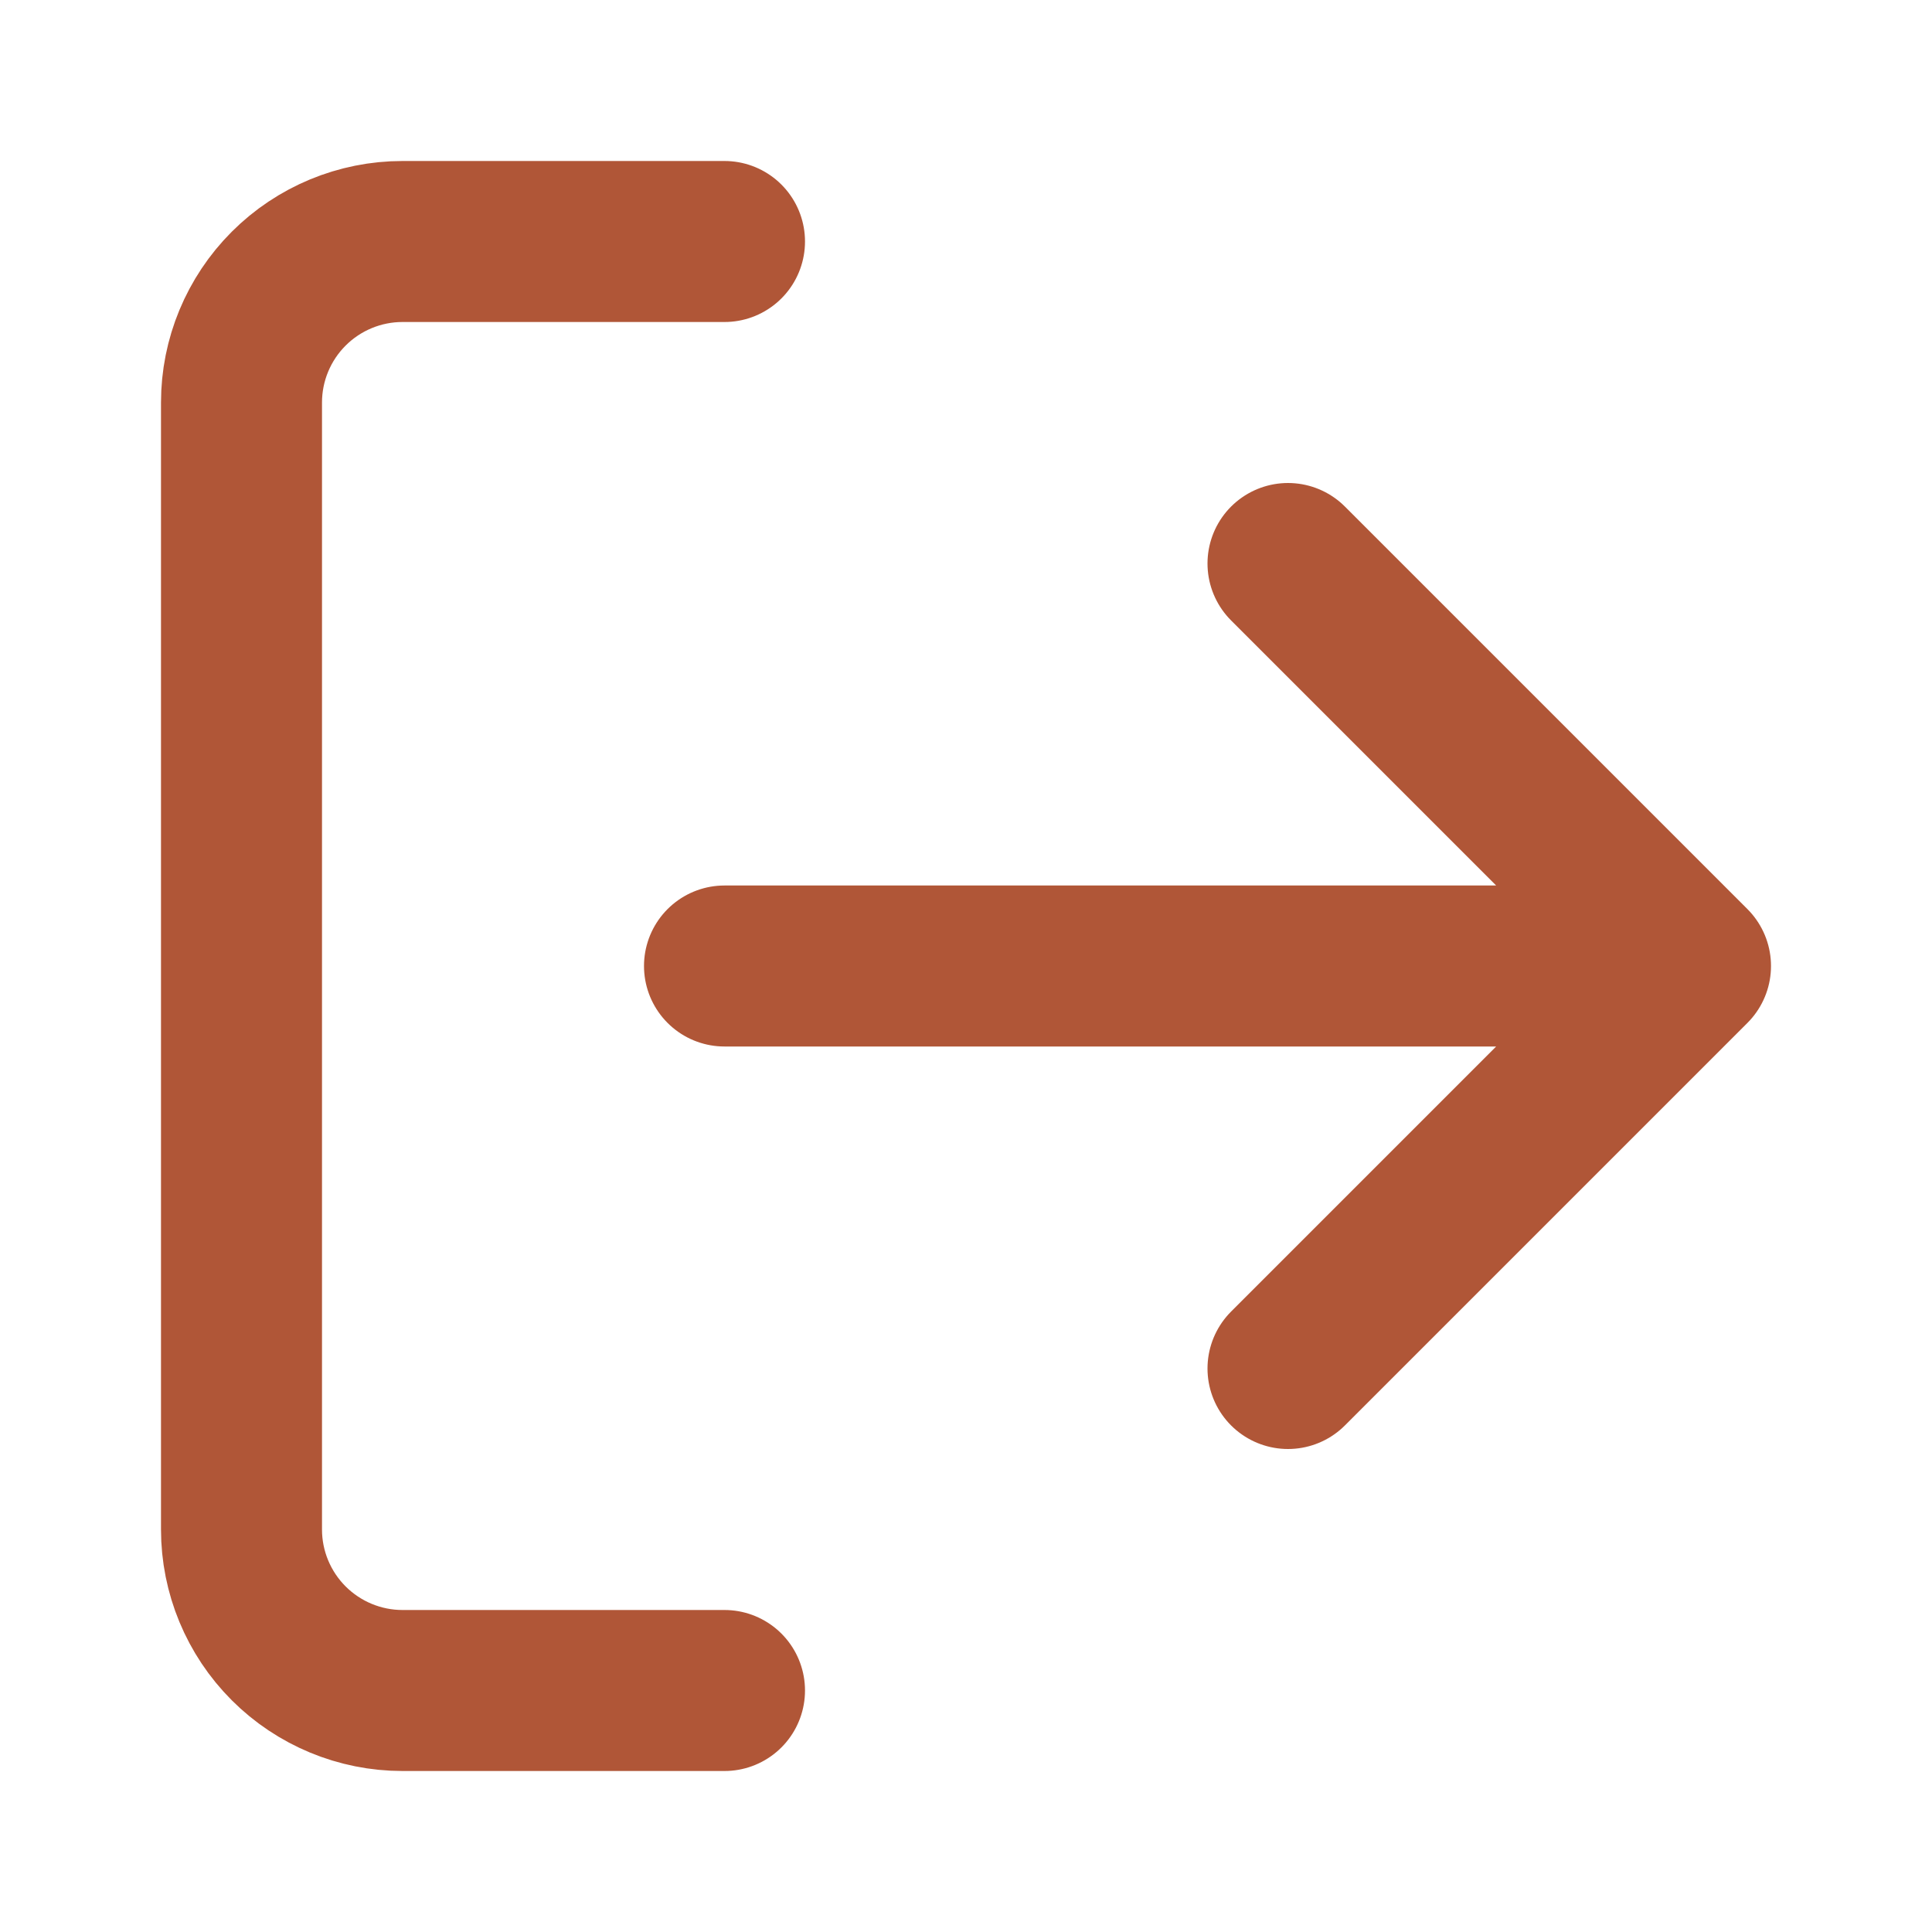
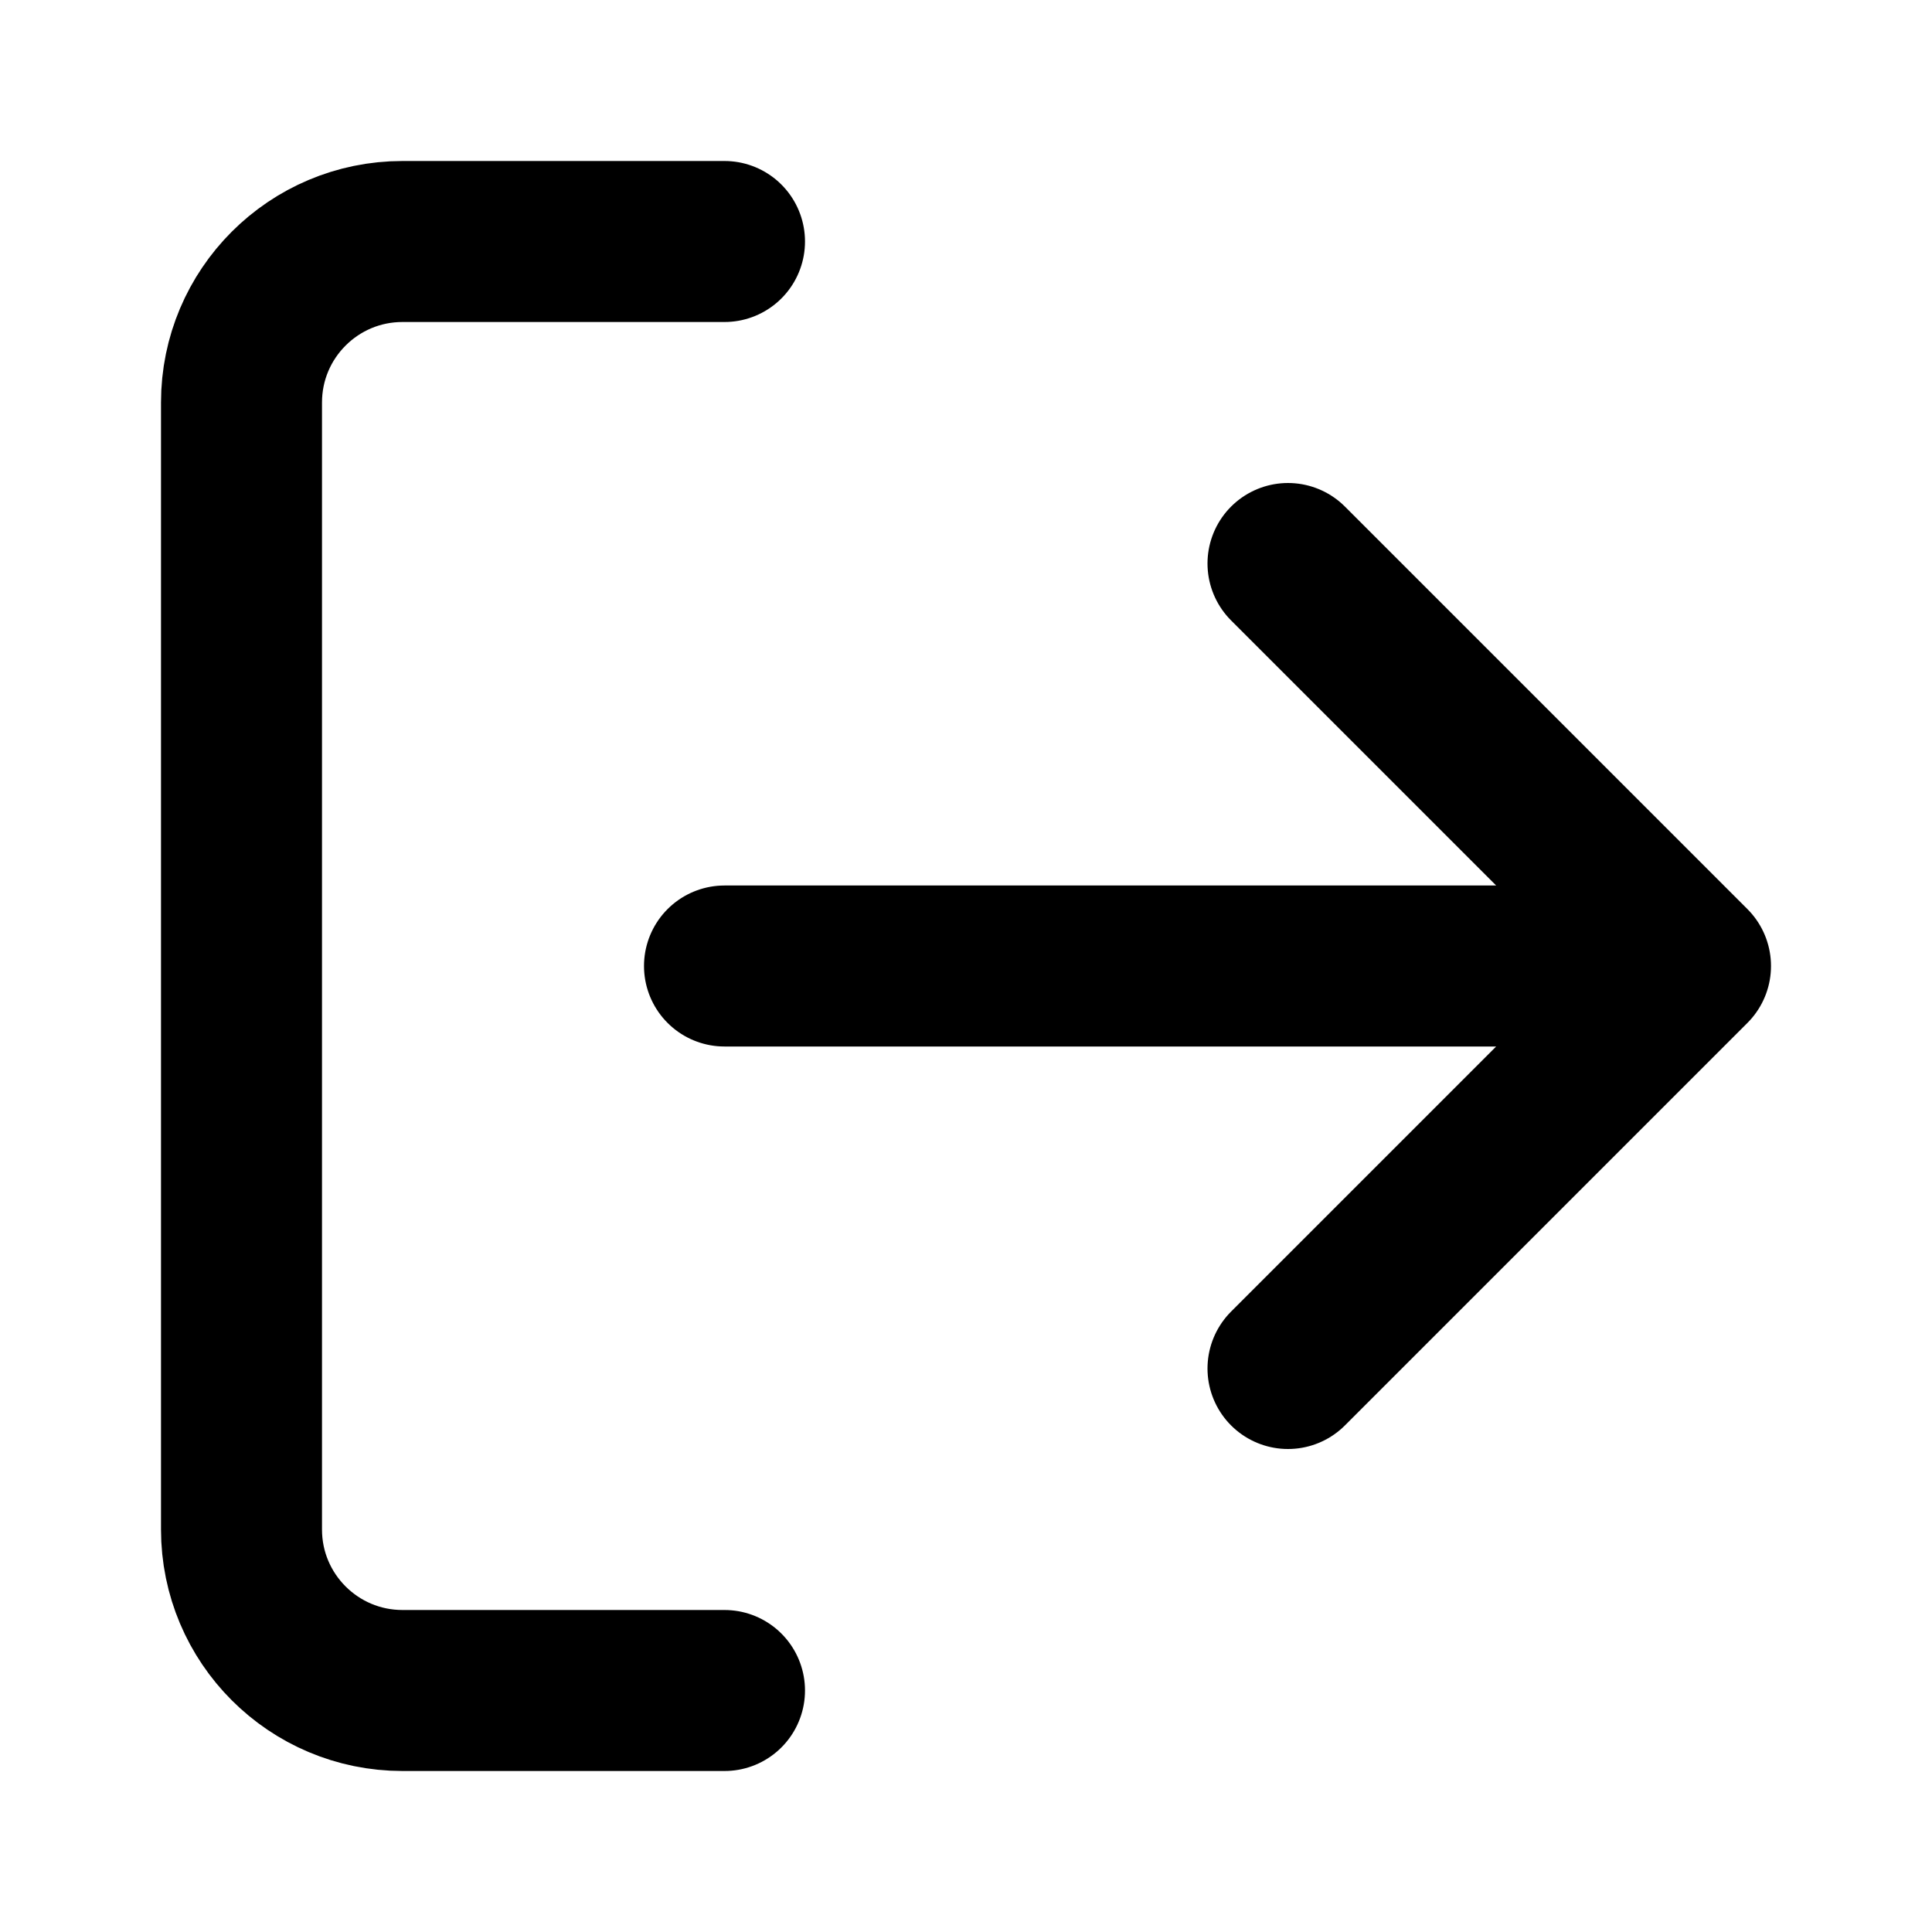
- <svg xmlns="http://www.w3.org/2000/svg" width="24" height="24" viewBox="0 0 24 24" fill="none">
-   <path d="M9 21H5C4.47 21 3.961 20.789 3.586 20.414C3.211 20.039 3 19.53 3 19V5C3 4.47 3.211 3.961 3.586 3.586C3.961 3.211 4.47 3 5 3H9M16 17L21 12M21 12L16 7M21 12H9" stroke="#B05637" stroke-width="2" stroke-linecap="round" stroke-linejoin="round" />
+ <svg xmlns="http://www.w3.org/2000/svg" width="24" height="24" viewBox="0 0 24 24">
+   <path fill="none" stroke="currentColor" stroke-linecap="round" stroke-linejoin="round" stroke-width="2" d="m16 17l5-5l-5-5m5 5H9m0 9H5a2 2 0 0 1-2-2V5a2 2 0 0 1 2-2h4" />
</svg>
